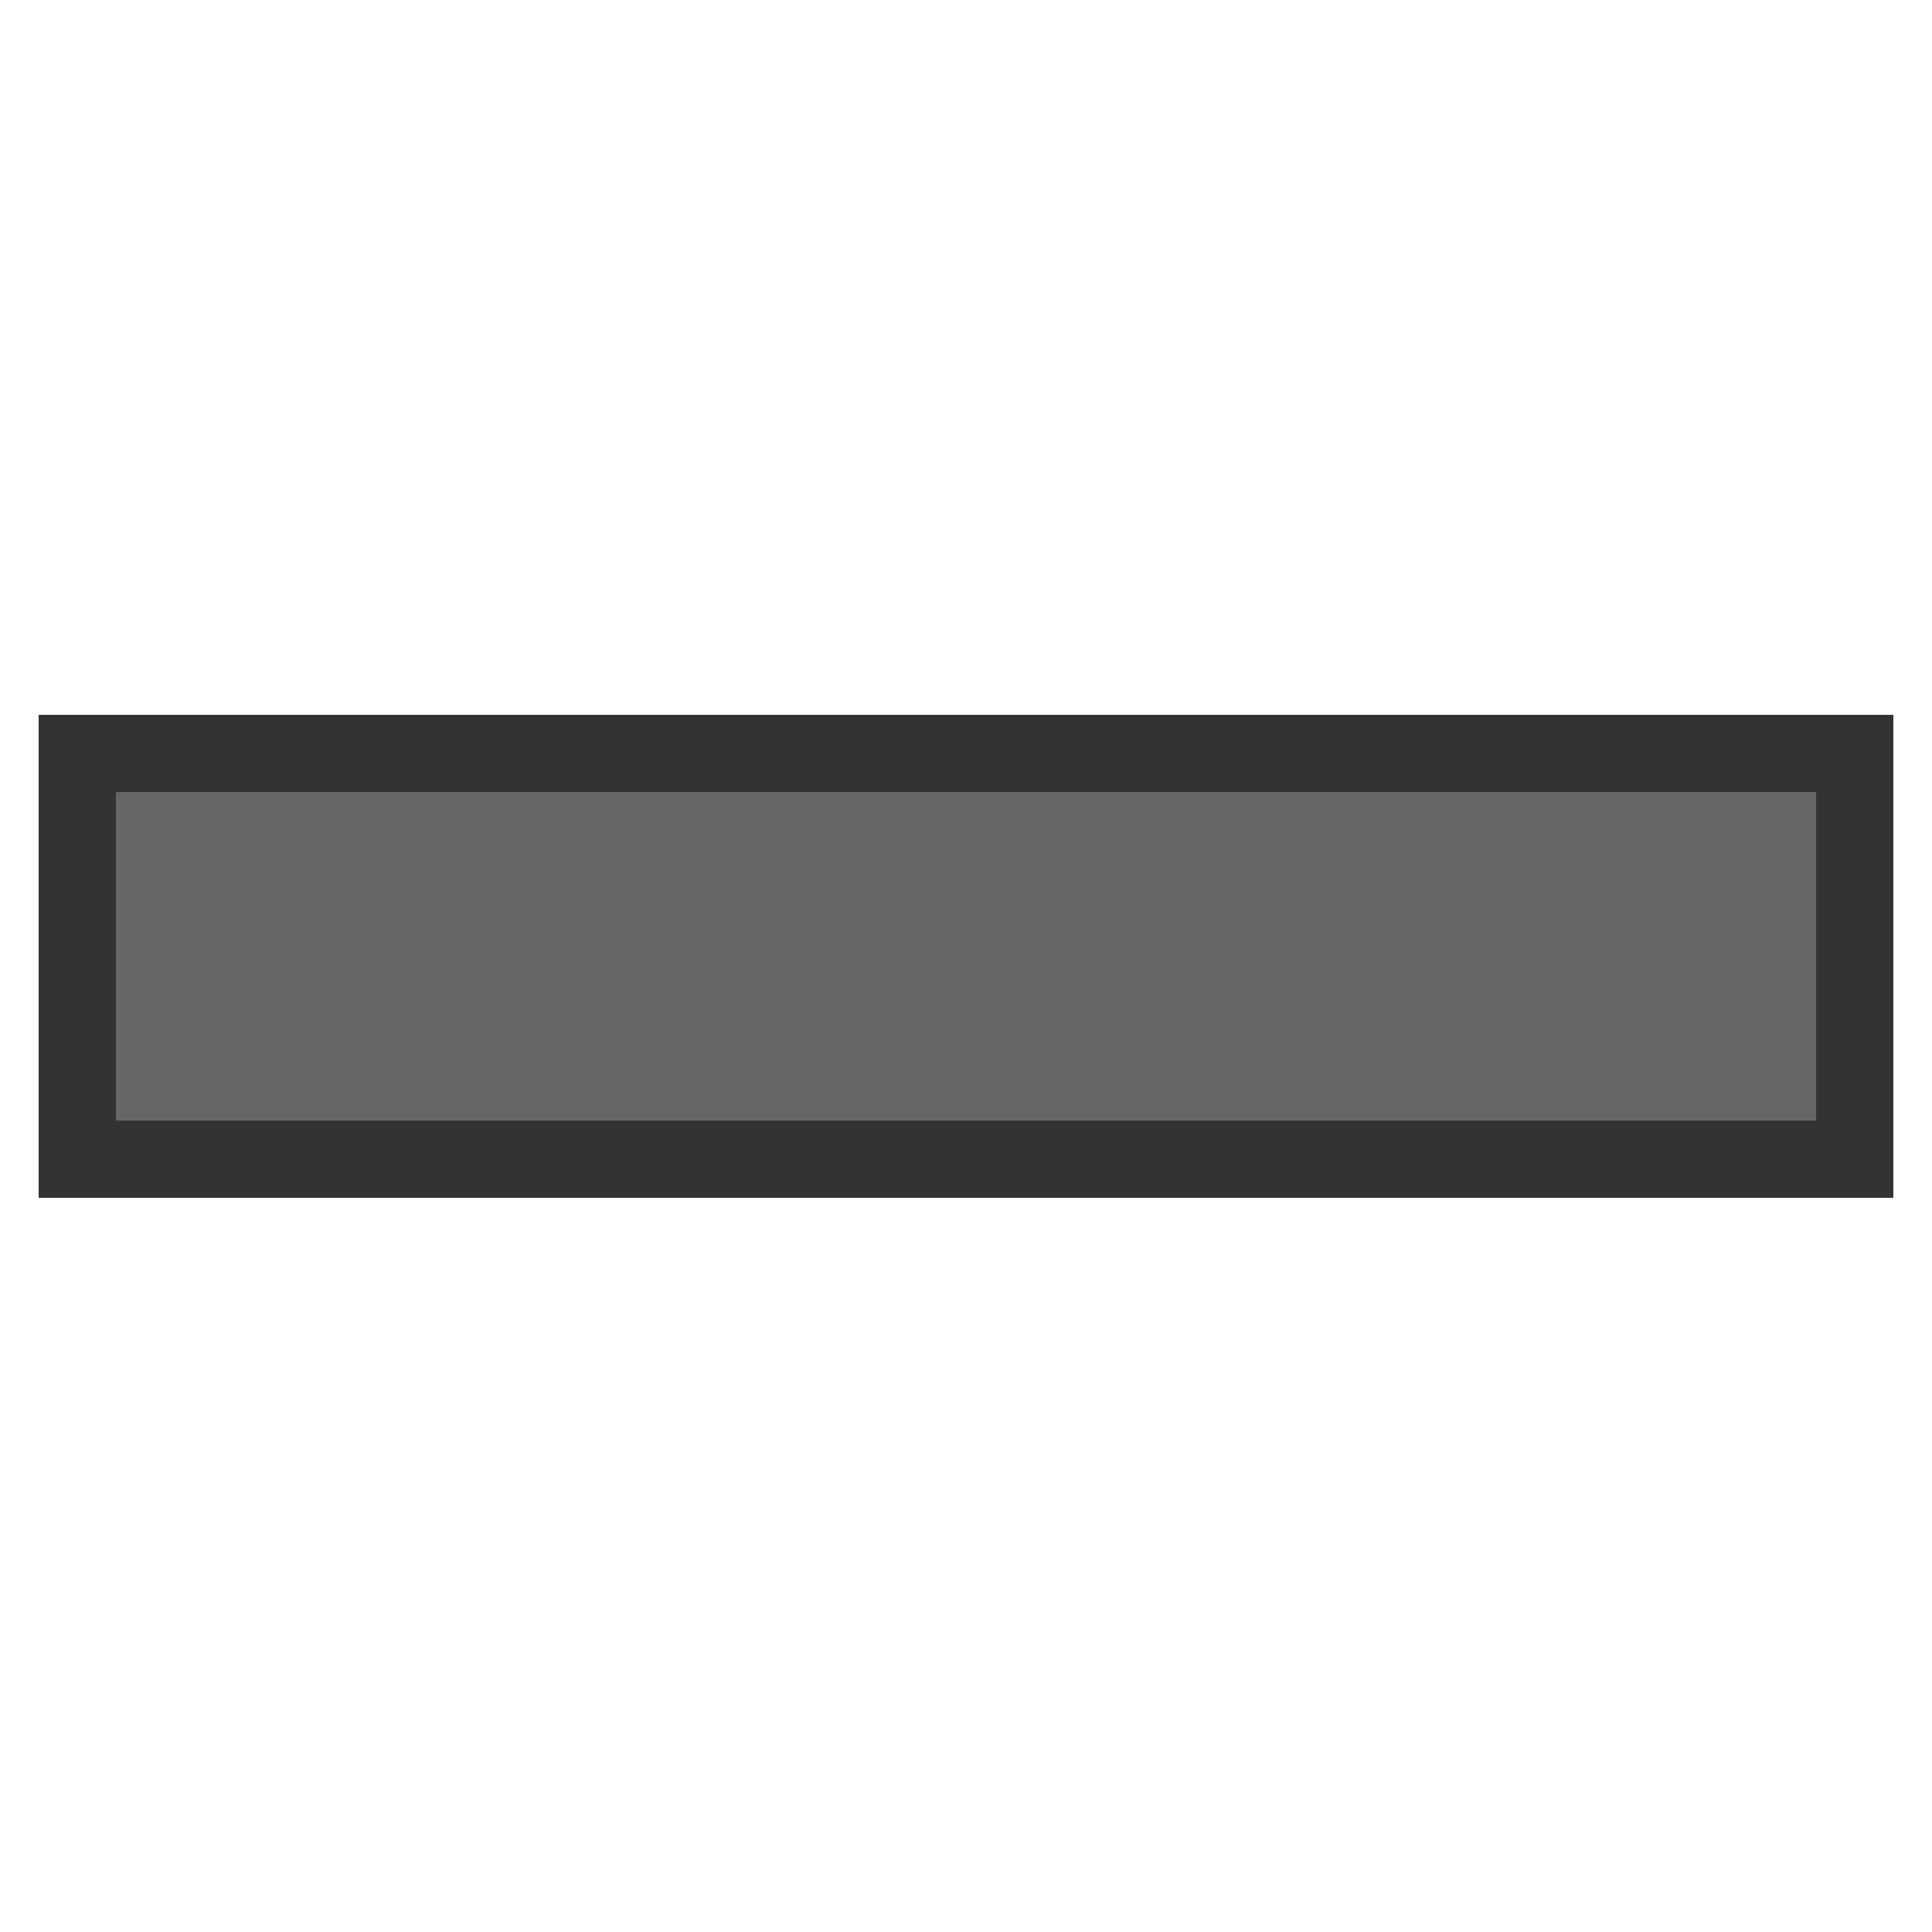
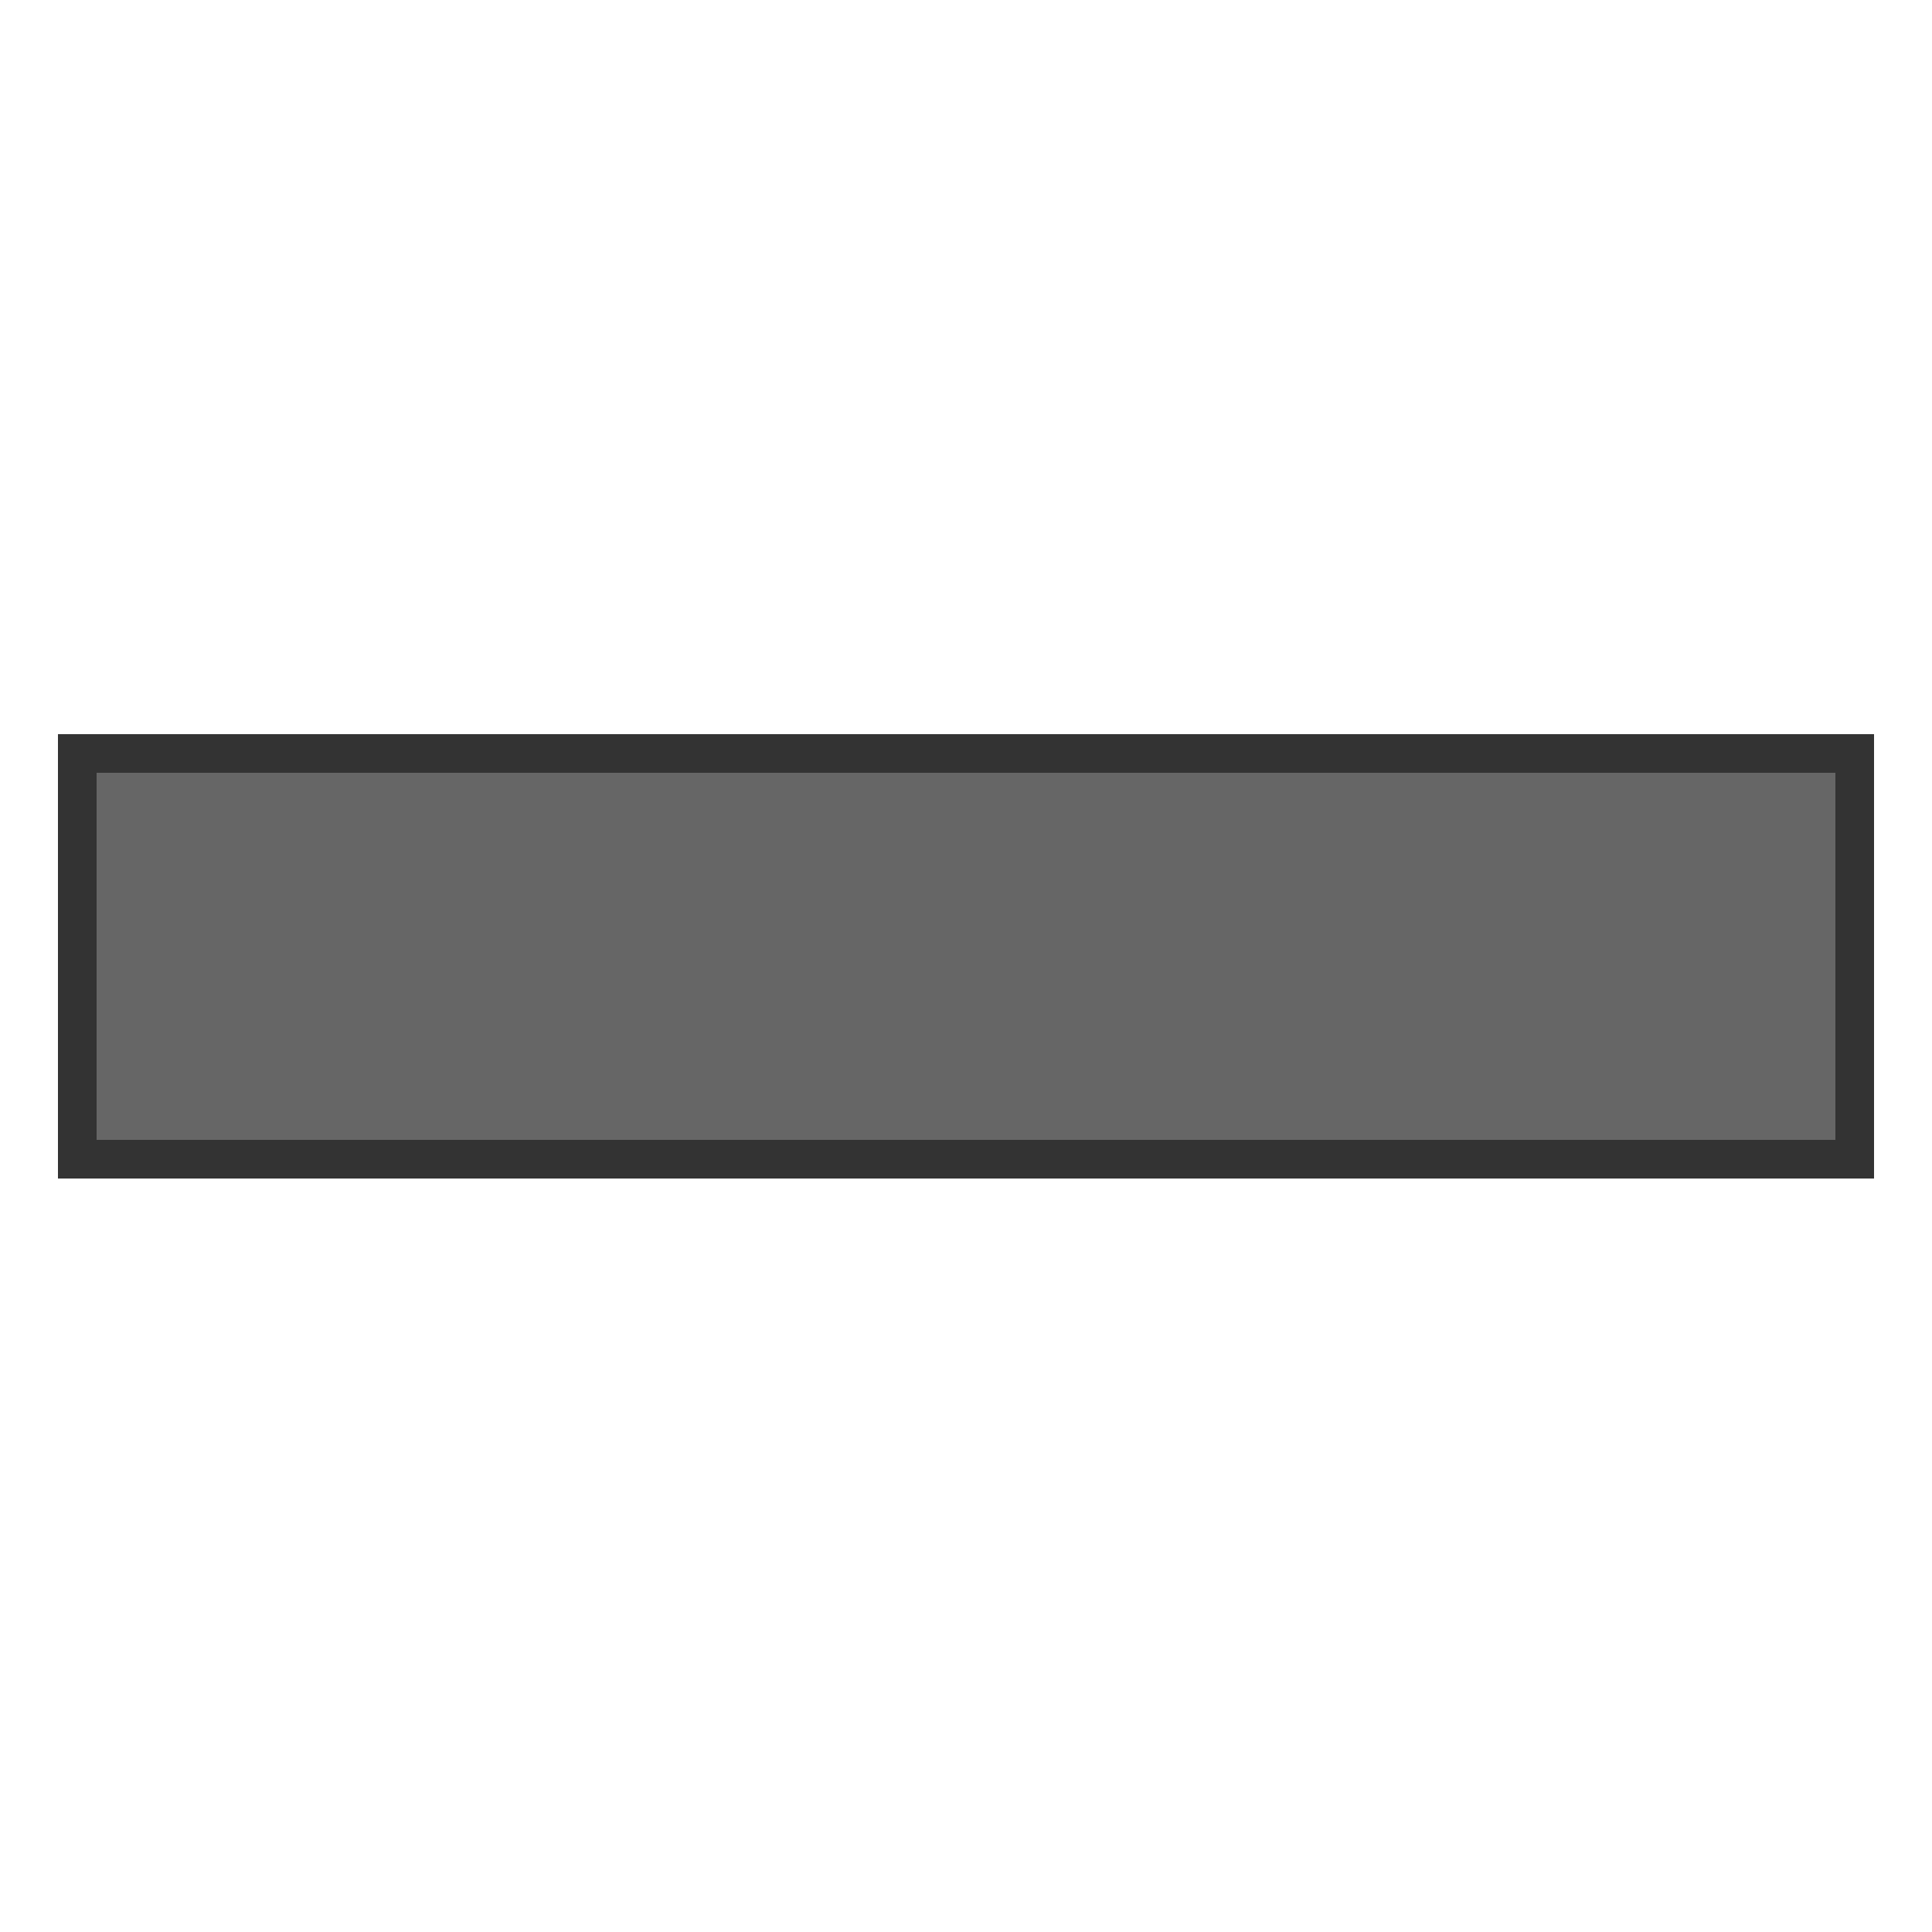
<svg xmlns="http://www.w3.org/2000/svg" width="100px" height="100px" viewBox="0 0 100 100" version="1.1">
-   <path style="fill:#666666;stroke:#333333;stroke-width:4;" d="m 4,60 0,-21 92,0 0,21 z" />
+   <path style="fill:#666666;stroke:#333333;stroke-width:2;" d="m 4,60 0,-21 92,0 0,21 z" />
</svg>
